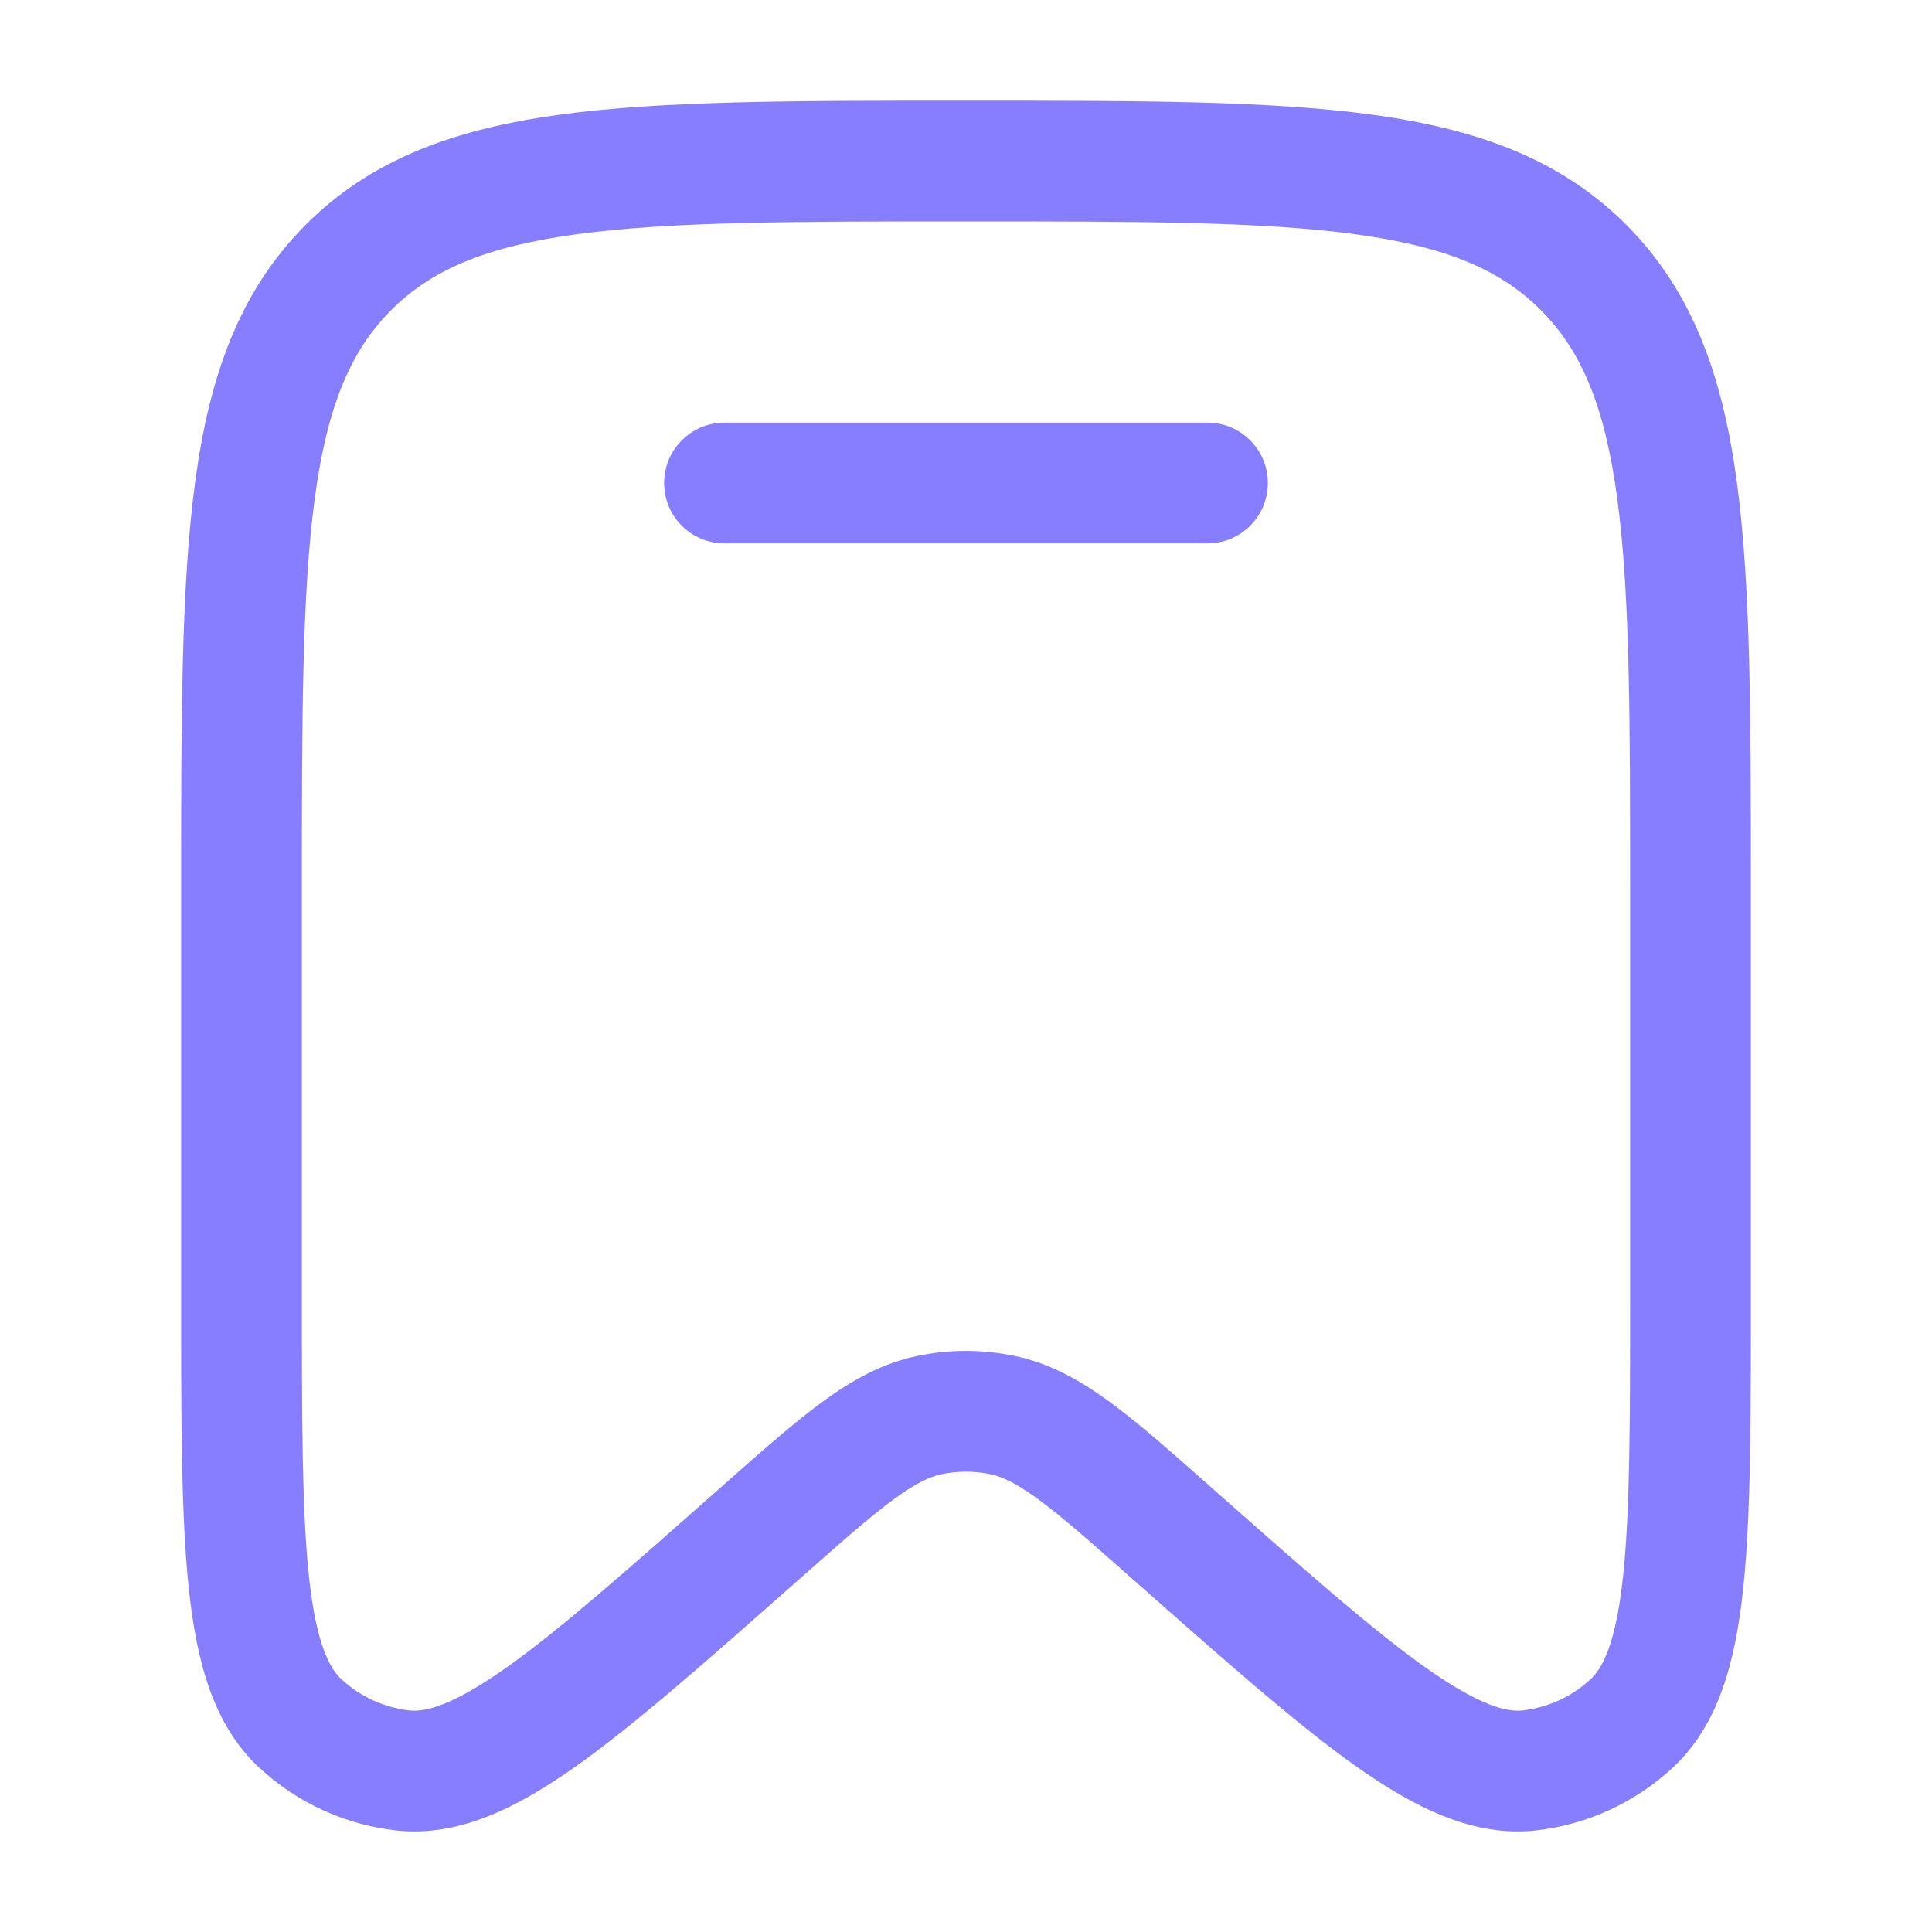
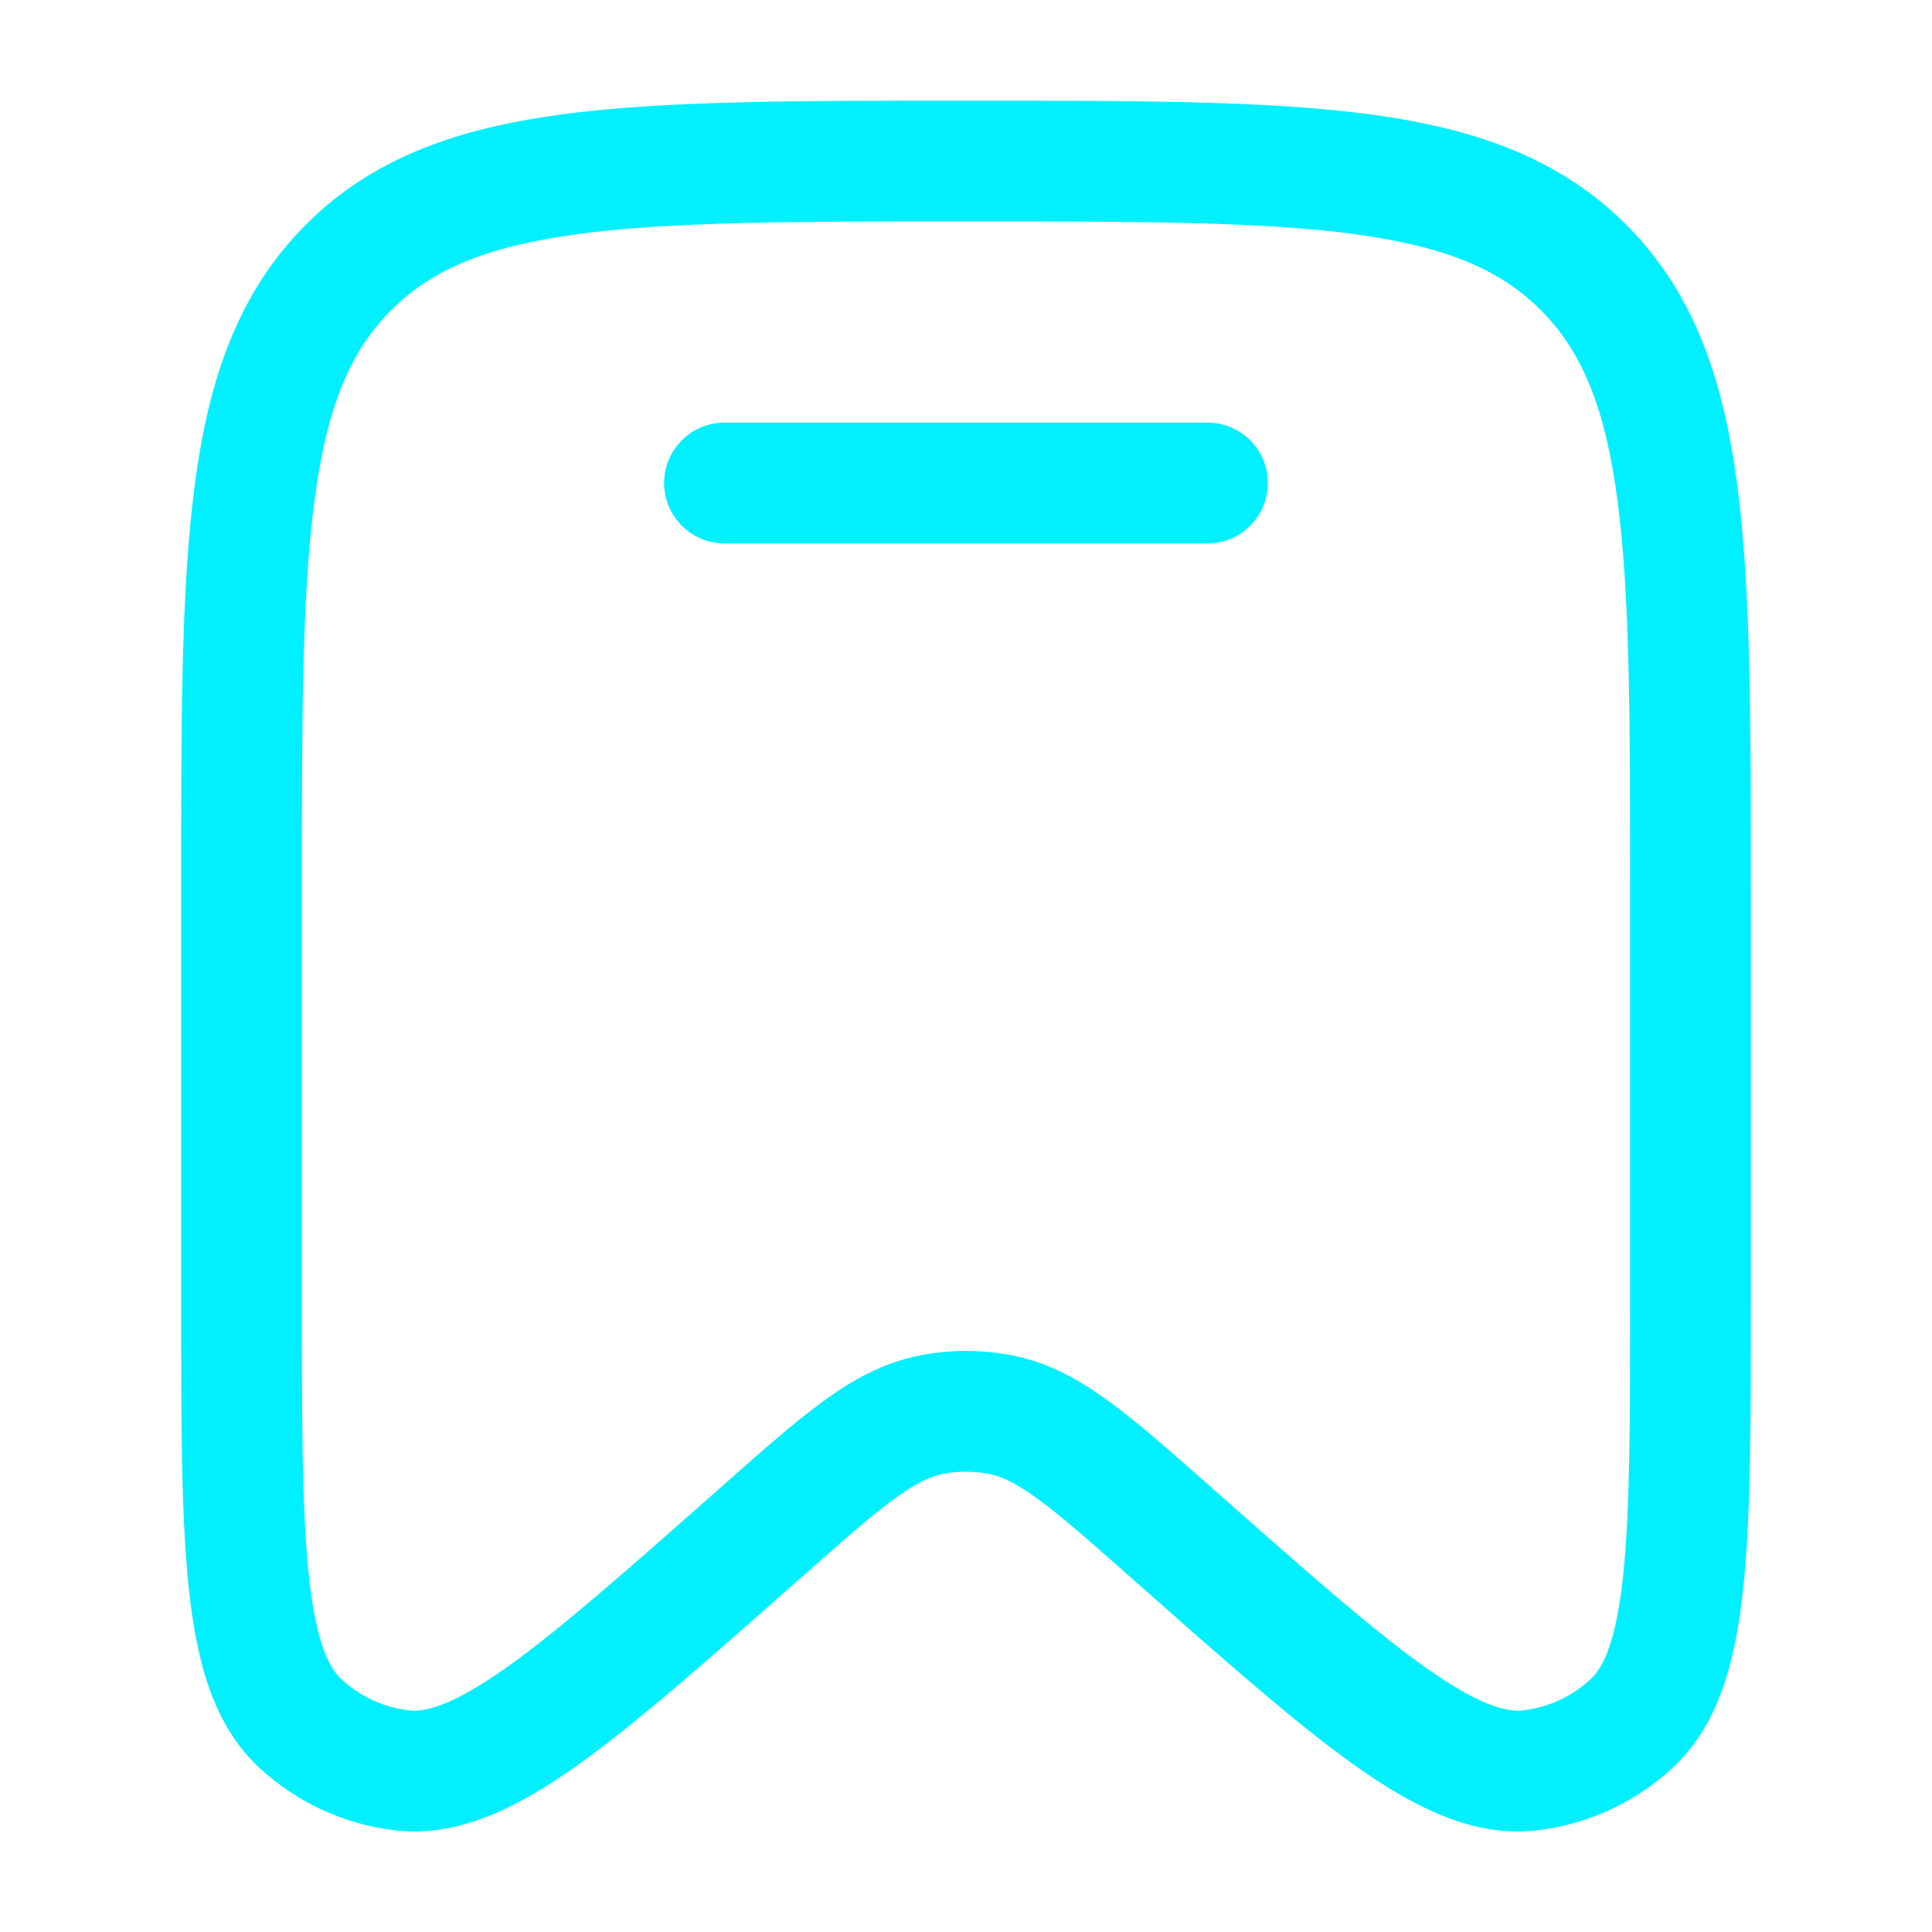
<svg xmlns="http://www.w3.org/2000/svg" width="20" height="20" viewBox="0 0 20 20" fill="none">
-   <path d="M7.5 4.375C7.155 4.375 6.875 4.655 6.875 5C6.875 5.346 7.155 5.625 7.5 5.625H12.5C12.845 5.625 13.125 5.346 13.125 5C13.125 4.655 12.845 4.375 12.5 4.375H7.5Z" fill="#877EFF" />
-   <path fill-rule="evenodd" clip-rule="evenodd" d="M9.952 1.042C8.225 1.042 6.864 1.042 5.801 1.186C4.709 1.335 3.838 1.646 3.154 2.338C2.471 3.029 2.164 3.906 2.018 5.006C1.875 6.08 1.875 7.454 1.875 9.201V13.45C1.875 14.706 1.875 15.7 1.955 16.449C2.034 17.189 2.204 17.857 2.688 18.303C3.077 18.662 3.568 18.887 4.093 18.948C4.749 19.023 5.362 18.709 5.966 18.282C6.576 17.849 7.317 17.194 8.252 16.367L8.283 16.34C8.716 15.957 9.009 15.698 9.254 15.519C9.491 15.346 9.635 15.283 9.757 15.259C9.917 15.227 10.083 15.227 10.243 15.259C10.365 15.283 10.509 15.346 10.746 15.519C10.991 15.698 11.284 15.957 11.717 16.34L11.748 16.367C12.683 17.194 13.424 17.849 14.034 18.282C14.638 18.709 15.251 19.023 15.907 18.948C16.432 18.887 16.923 18.662 17.312 18.303C17.796 17.857 17.966 17.189 18.045 16.449C18.125 15.7 18.125 14.706 18.125 13.45V9.201C18.125 7.454 18.125 6.08 17.982 5.006C17.836 3.906 17.529 3.029 16.846 2.338C16.162 1.646 15.291 1.335 14.199 1.186C13.136 1.042 11.775 1.042 10.048 1.042H9.952ZM4.043 3.217C4.457 2.798 5.019 2.554 5.969 2.425C6.939 2.293 8.214 2.292 10 2.292C11.786 2.292 13.061 2.293 14.031 2.425C14.981 2.554 15.543 2.798 15.957 3.217C16.372 3.636 16.615 4.207 16.743 5.171C16.874 6.153 16.875 7.444 16.875 9.248V13.409C16.875 14.715 16.874 15.642 16.802 16.317C16.728 17.008 16.592 17.267 16.465 17.384C16.27 17.564 16.025 17.676 15.765 17.706C15.598 17.725 15.32 17.66 14.757 17.262C14.208 16.873 13.518 16.263 12.546 15.404L12.524 15.384C12.118 15.025 11.781 14.727 11.484 14.51C11.173 14.283 10.859 14.108 10.49 14.034C10.166 13.968 9.834 13.968 9.51 14.034C9.141 14.108 8.827 14.283 8.516 14.51C8.219 14.727 7.882 15.025 7.476 15.384L7.454 15.404C6.482 16.263 5.792 16.873 5.243 17.262C4.68 17.66 4.402 17.725 4.235 17.706C3.975 17.676 3.73 17.564 3.535 17.384C3.408 17.267 3.272 17.008 3.198 16.317C3.126 15.642 3.125 14.715 3.125 13.409V9.248C3.125 7.444 3.126 6.153 3.257 5.171C3.385 4.207 3.628 3.636 4.043 3.217Z" fill="#877EFF" />
+   <path d="M7.5 4.375C7.155 4.375 6.875 4.655 6.875 5C6.875 5.346 7.155 5.625 7.5 5.625H12.5C12.845 5.625 13.125 5.346 13.125 5C13.125 4.655 12.845 4.375 12.5 4.375H7.5Z" fill="#00F0FF" />
+   <path fill-rule="evenodd" clip-rule="evenodd" d="M9.952 1.042C8.225 1.042 6.864 1.042 5.801 1.186C4.709 1.335 3.838 1.646 3.154 2.338C2.471 3.029 2.164 3.906 2.018 5.006C1.875 6.08 1.875 7.454 1.875 9.201V13.45C1.875 14.706 1.875 15.7 1.955 16.449C2.034 17.189 2.204 17.857 2.688 18.303C3.077 18.662 3.568 18.887 4.093 18.948C4.749 19.023 5.362 18.709 5.966 18.282C6.576 17.849 7.317 17.194 8.252 16.367L8.283 16.34C8.716 15.957 9.009 15.698 9.254 15.519C9.491 15.346 9.635 15.283 9.757 15.259C9.917 15.227 10.083 15.227 10.243 15.259C10.365 15.283 10.509 15.346 10.746 15.519C10.991 15.698 11.284 15.957 11.717 16.34L11.748 16.367C12.683 17.194 13.424 17.849 14.034 18.282C14.638 18.709 15.251 19.023 15.907 18.948C16.432 18.887 16.923 18.662 17.312 18.303C17.796 17.857 17.966 17.189 18.045 16.449C18.125 15.7 18.125 14.706 18.125 13.45V9.201C18.125 7.454 18.125 6.08 17.982 5.006C17.836 3.906 17.529 3.029 16.846 2.338C16.162 1.646 15.291 1.335 14.199 1.186C13.136 1.042 11.775 1.042 10.048 1.042H9.952ZM4.043 3.217C4.457 2.798 5.019 2.554 5.969 2.425C6.939 2.293 8.214 2.292 10 2.292C11.786 2.292 13.061 2.293 14.031 2.425C14.981 2.554 15.543 2.798 15.957 3.217C16.372 3.636 16.615 4.207 16.743 5.171C16.874 6.153 16.875 7.444 16.875 9.248V13.409C16.875 14.715 16.874 15.642 16.802 16.317C16.728 17.008 16.592 17.267 16.465 17.384C16.27 17.564 16.025 17.676 15.765 17.706C15.598 17.725 15.32 17.66 14.757 17.262C14.208 16.873 13.518 16.263 12.546 15.404L12.524 15.384C12.118 15.025 11.781 14.727 11.484 14.51C11.173 14.283 10.859 14.108 10.49 14.034C10.166 13.968 9.834 13.968 9.51 14.034C9.141 14.108 8.827 14.283 8.516 14.51C8.219 14.727 7.882 15.025 7.476 15.384L7.454 15.404C6.482 16.263 5.792 16.873 5.243 17.262C4.68 17.66 4.402 17.725 4.235 17.706C3.975 17.676 3.73 17.564 3.535 17.384C3.408 17.267 3.272 17.008 3.198 16.317C3.126 15.642 3.125 14.715 3.125 13.409V9.248C3.125 7.444 3.126 6.153 3.257 5.171C3.385 4.207 3.628 3.636 4.043 3.217Z" fill="#00F0FF" />
</svg>
